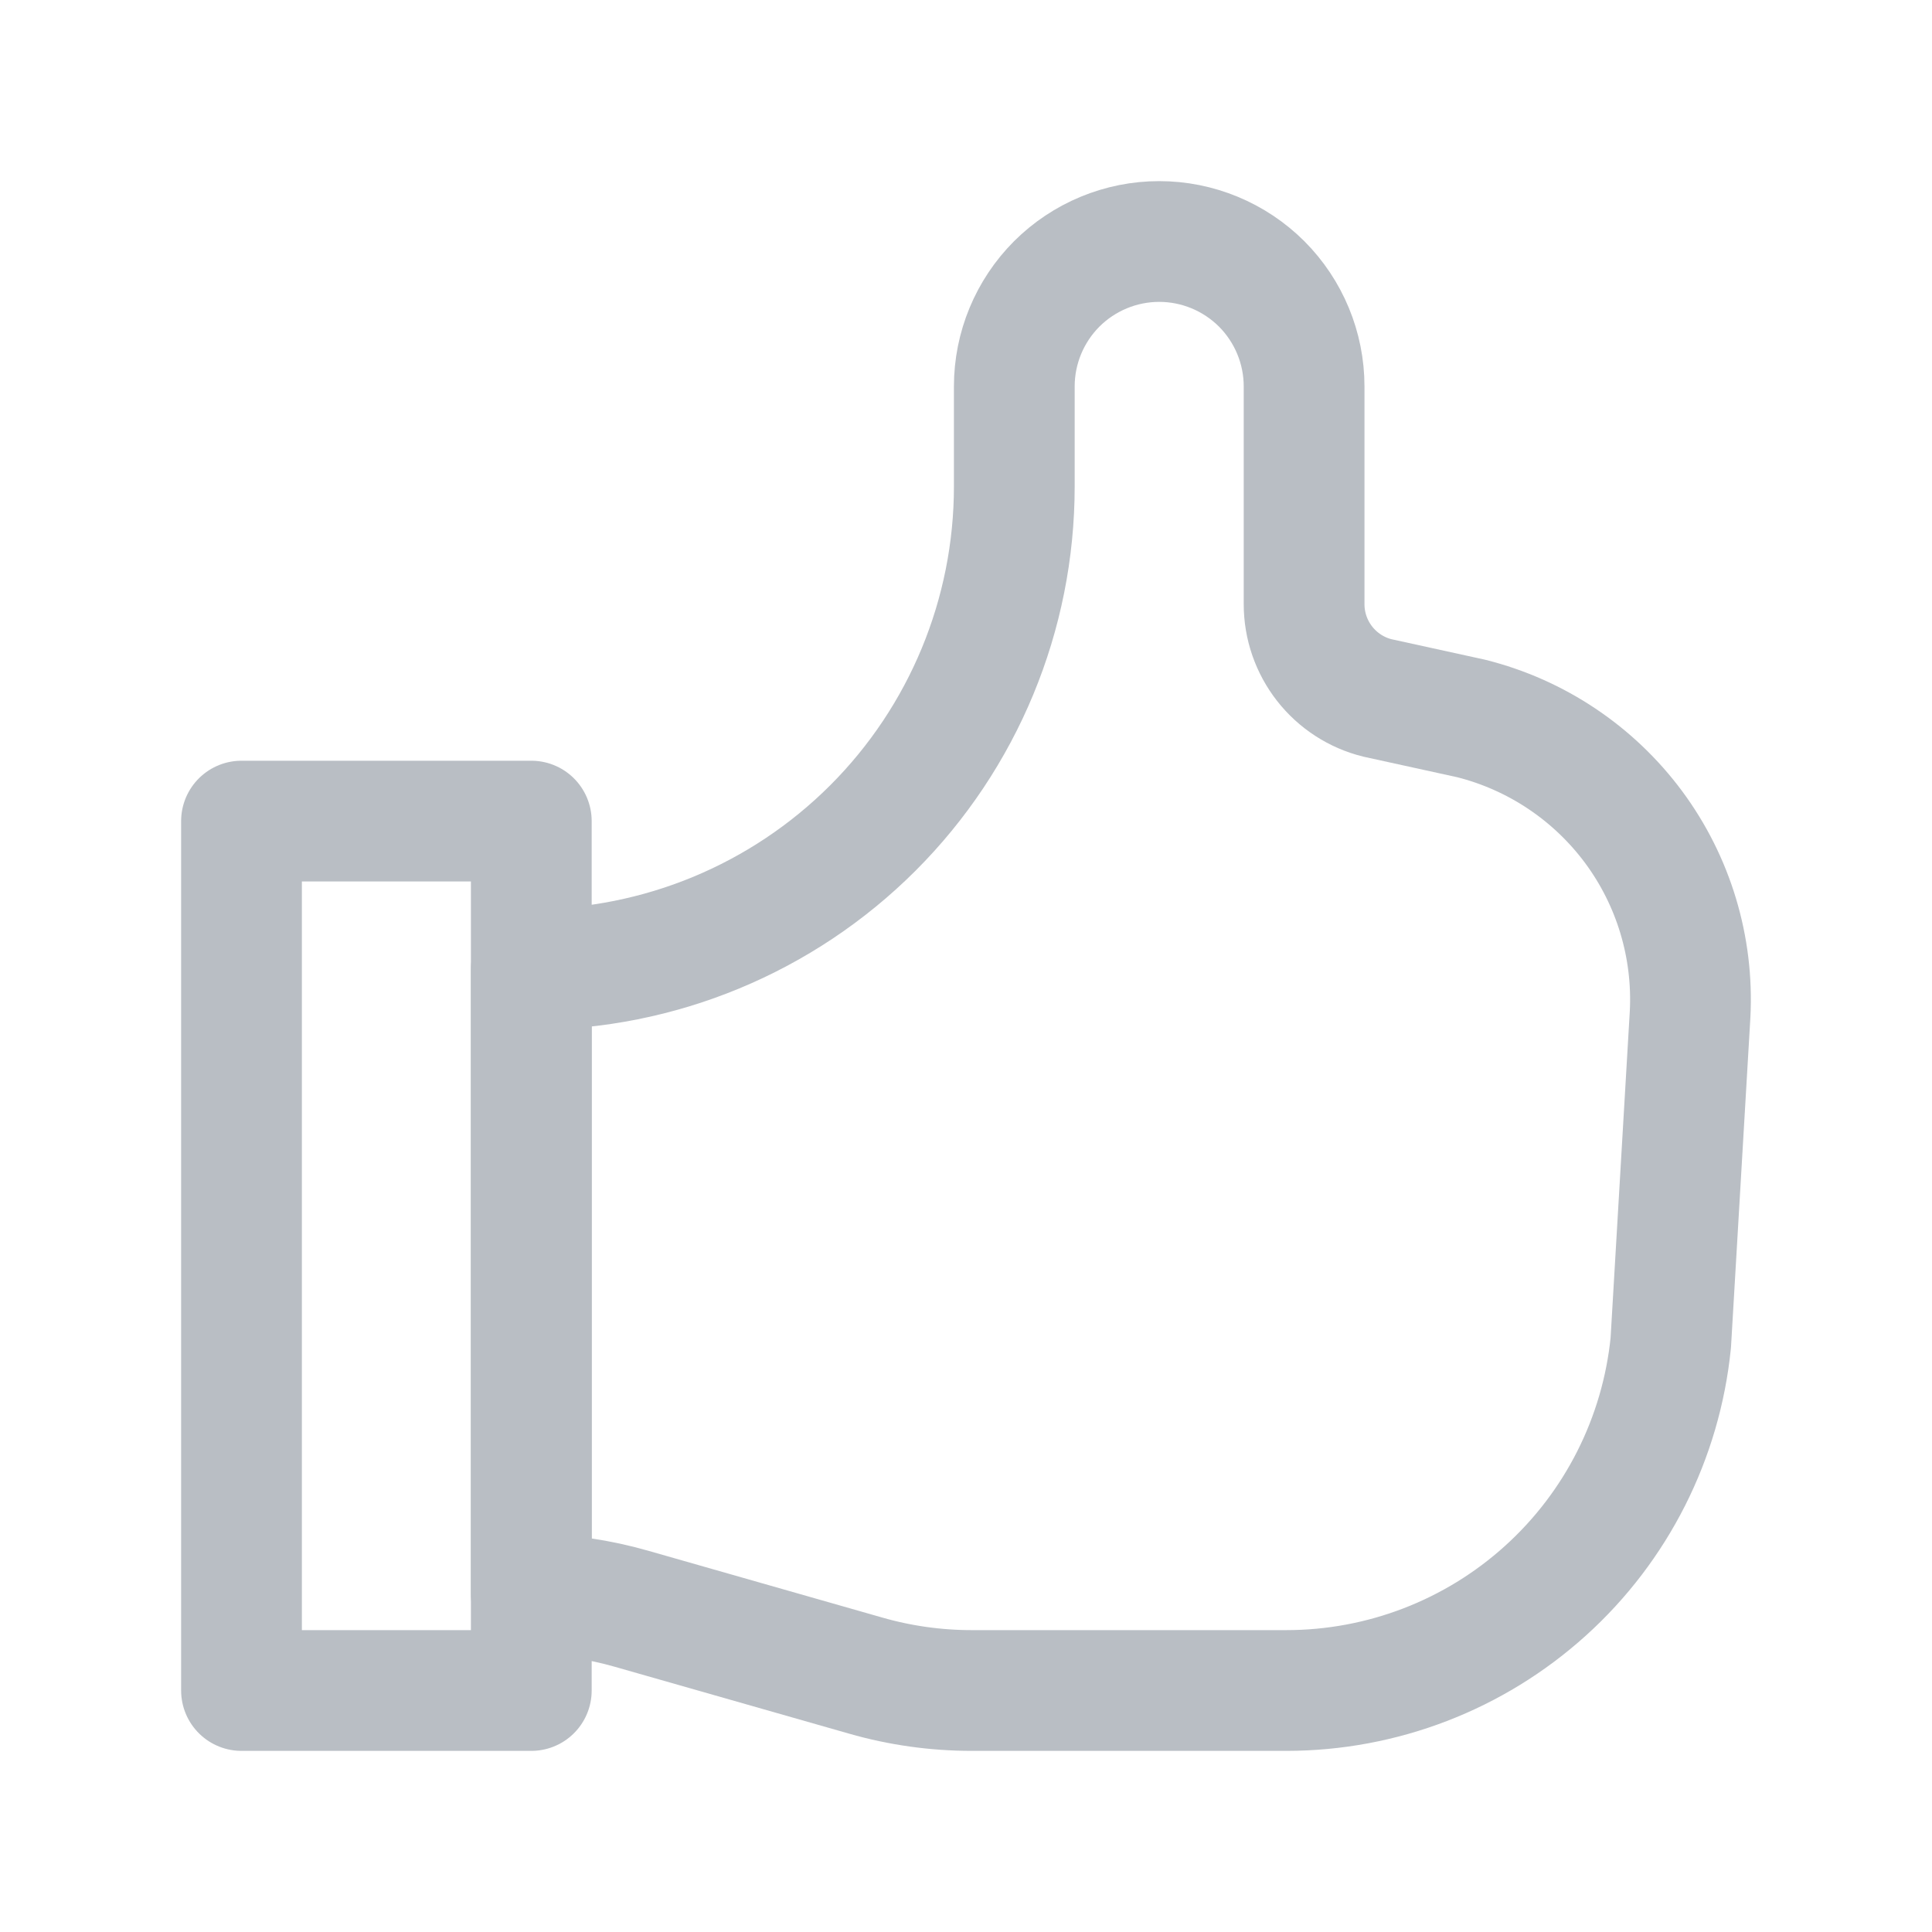
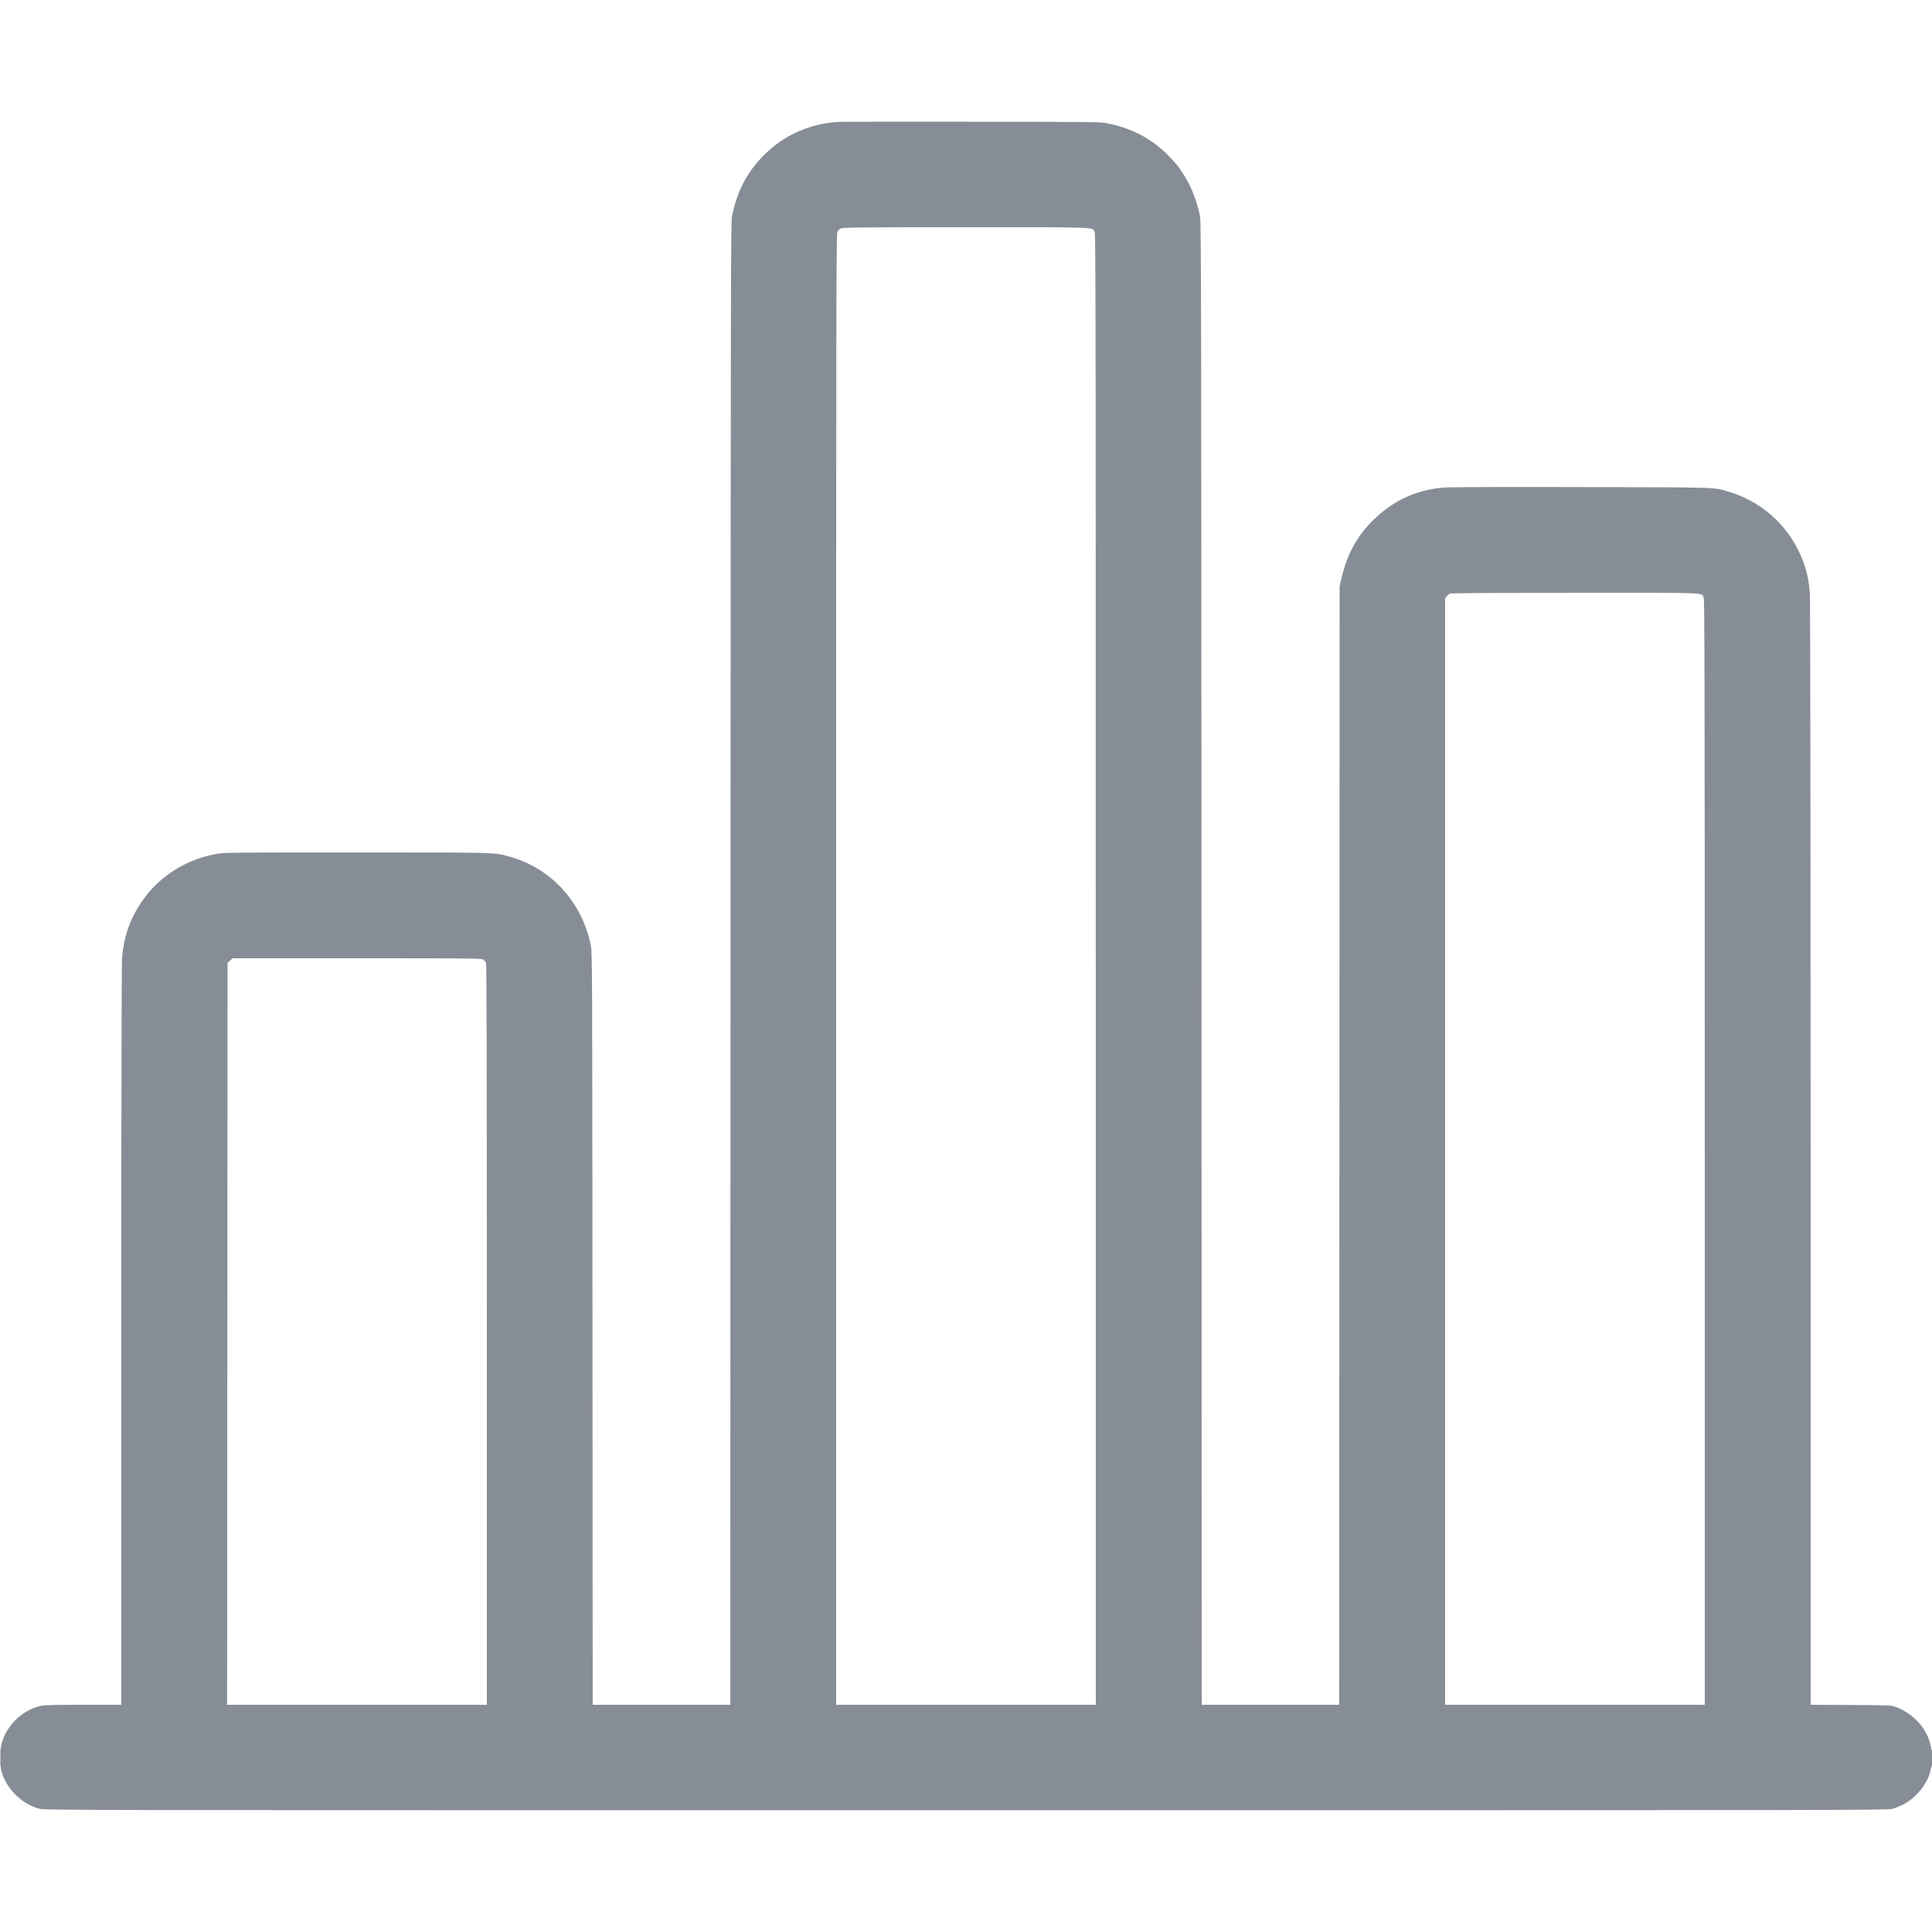
- <svg xmlns="http://www.w3.org/2000/svg" width="24" height="24" viewBox="0 0 24 24" fill="none">
-   <path d="M6.6 19.801C7.022 19.807 7.441 19.869 7.846 19.985L10.754 20.815C11.182 20.938 11.626 21 12.071 21H15.979C17.169 21 18.317 20.558 19.199 19.76C20.082 18.962 20.636 17.864 20.755 16.68L20.995 12.6C21.038 11.767 20.79 10.945 20.294 10.275C19.797 9.605 19.084 9.128 18.275 8.925L17.111 8.67C16.851 8.606 16.62 8.456 16.455 8.245C16.29 8.034 16.2 7.774 16.2 7.506V4.8C16.2 4.323 16.01 3.865 15.673 3.527C15.335 3.19 14.877 3 14.4 3C13.923 3 13.465 3.19 13.127 3.527C12.79 3.865 12.6 4.323 12.6 4.8V6.043C12.6 7.635 11.968 9.161 10.843 10.286C9.717 11.411 8.191 12.043 6.6 12.043V19.801Z" stroke="#B9BEC4" stroke-width="1.5" stroke-linecap="round" stroke-linejoin="round" />
-   <path d="M3 10.2H6.6V21H3V10.2Z" stroke="#B9BEC4" stroke-width="1.5" stroke-linecap="round" stroke-linejoin="round" />
+ <svg xmlns="http://www.w3.org/2000/svg" width="18" height="18" viewBox="0 0 18 18" fill="none">
+   <g clip-path="url(#clip0_6142_6864)">
+     <path fill-rule="evenodd" clip-rule="evenodd" d="M7.819 1.135C7.551 1.15 7.31 1.255 7.125 1.438C6.963 1.597 6.87 1.774 6.82 2.012C6.809 2.066 6.808 2.555 6.806 8.977L6.804 15.883H6.163H5.522L5.52 12.379C5.518 9.04 5.518 8.871 5.505 8.81C5.422 8.396 5.123 8.076 4.723 7.974C4.597 7.942 4.612 7.942 3.325 7.942C2.134 7.942 2.101 7.942 2.019 7.956C1.825 7.989 1.646 8.074 1.498 8.201C1.357 8.323 1.247 8.489 1.188 8.665C1.16 8.753 1.145 8.827 1.137 8.931C1.133 8.984 1.13 10.368 1.13 12.451L1.13 15.883L0.779 15.883C0.507 15.883 0.417 15.886 0.381 15.893C0.202 15.931 0.044 16.091 0.01 16.268C-0.003 16.338 -0.003 16.42 0.01 16.484C0.045 16.653 0.198 16.809 0.371 16.853C0.419 16.865 0.826 16.866 9 16.866C17.174 16.866 17.581 16.865 17.628 16.853C17.655 16.846 17.704 16.827 17.736 16.81C17.853 16.75 17.962 16.613 17.985 16.498C17.99 16.475 17.997 16.45 18 16.443C18.009 16.426 18.009 16.299 18 16.304C17.996 16.307 17.992 16.301 17.992 16.291C17.992 16.281 17.986 16.251 17.977 16.224C17.935 16.083 17.81 15.957 17.661 15.903C17.615 15.887 17.61 15.887 17.242 15.885L16.869 15.883L16.869 10.751C16.869 7.71 16.866 5.583 16.862 5.529C16.851 5.376 16.82 5.259 16.756 5.13C16.625 4.864 16.396 4.67 16.111 4.583C15.964 4.538 16.05 4.541 14.731 4.538C13.893 4.536 13.499 4.538 13.442 4.543C13.185 4.567 12.972 4.668 12.787 4.853C12.64 4.998 12.548 5.17 12.498 5.389L12.481 5.461L12.479 10.672L12.477 15.883H11.836H11.196L11.194 8.977C11.192 2.555 11.191 2.066 11.18 2.012C11.149 1.868 11.104 1.751 11.036 1.639C10.987 1.559 10.947 1.51 10.874 1.438C10.72 1.285 10.532 1.19 10.303 1.146C10.248 1.136 10.115 1.135 9.05 1.134C8.395 1.133 7.841 1.134 7.819 1.135ZM7.835 2.128C7.819 2.134 7.807 2.147 7.801 2.163C7.791 2.185 7.79 3.043 7.79 9.036V15.883H9H10.209V9.036C10.209 3.04 10.208 2.185 10.199 2.163C10.178 2.114 10.26 2.117 8.998 2.117C8.027 2.117 7.855 2.119 7.835 2.128ZM13.51 5.529C13.501 5.533 13.488 5.544 13.479 5.555L13.464 5.575V10.729V15.883H14.673H15.883V10.739C15.883 6.309 15.881 5.591 15.873 5.569C15.851 5.519 15.944 5.522 14.672 5.523C14.041 5.523 13.518 5.526 13.51 5.529ZM2.144 8.949L2.12 8.97L2.118 12.427L2.116 15.883H3.326H4.536V12.434C4.536 9.908 4.534 8.98 4.528 8.969C4.523 8.96 4.513 8.948 4.504 8.941C4.49 8.929 4.417 8.928 3.328 8.928L2.167 8.928L2.144 8.949ZM0.002 16.376C0.002 16.416 0.004 16.431 0.005 16.41C0.006 16.389 0.006 16.357 0.005 16.338C0.003 16.32 0.002 16.337 0.002 16.376Z" fill="#878D96" />
+   </g>
</svg>
